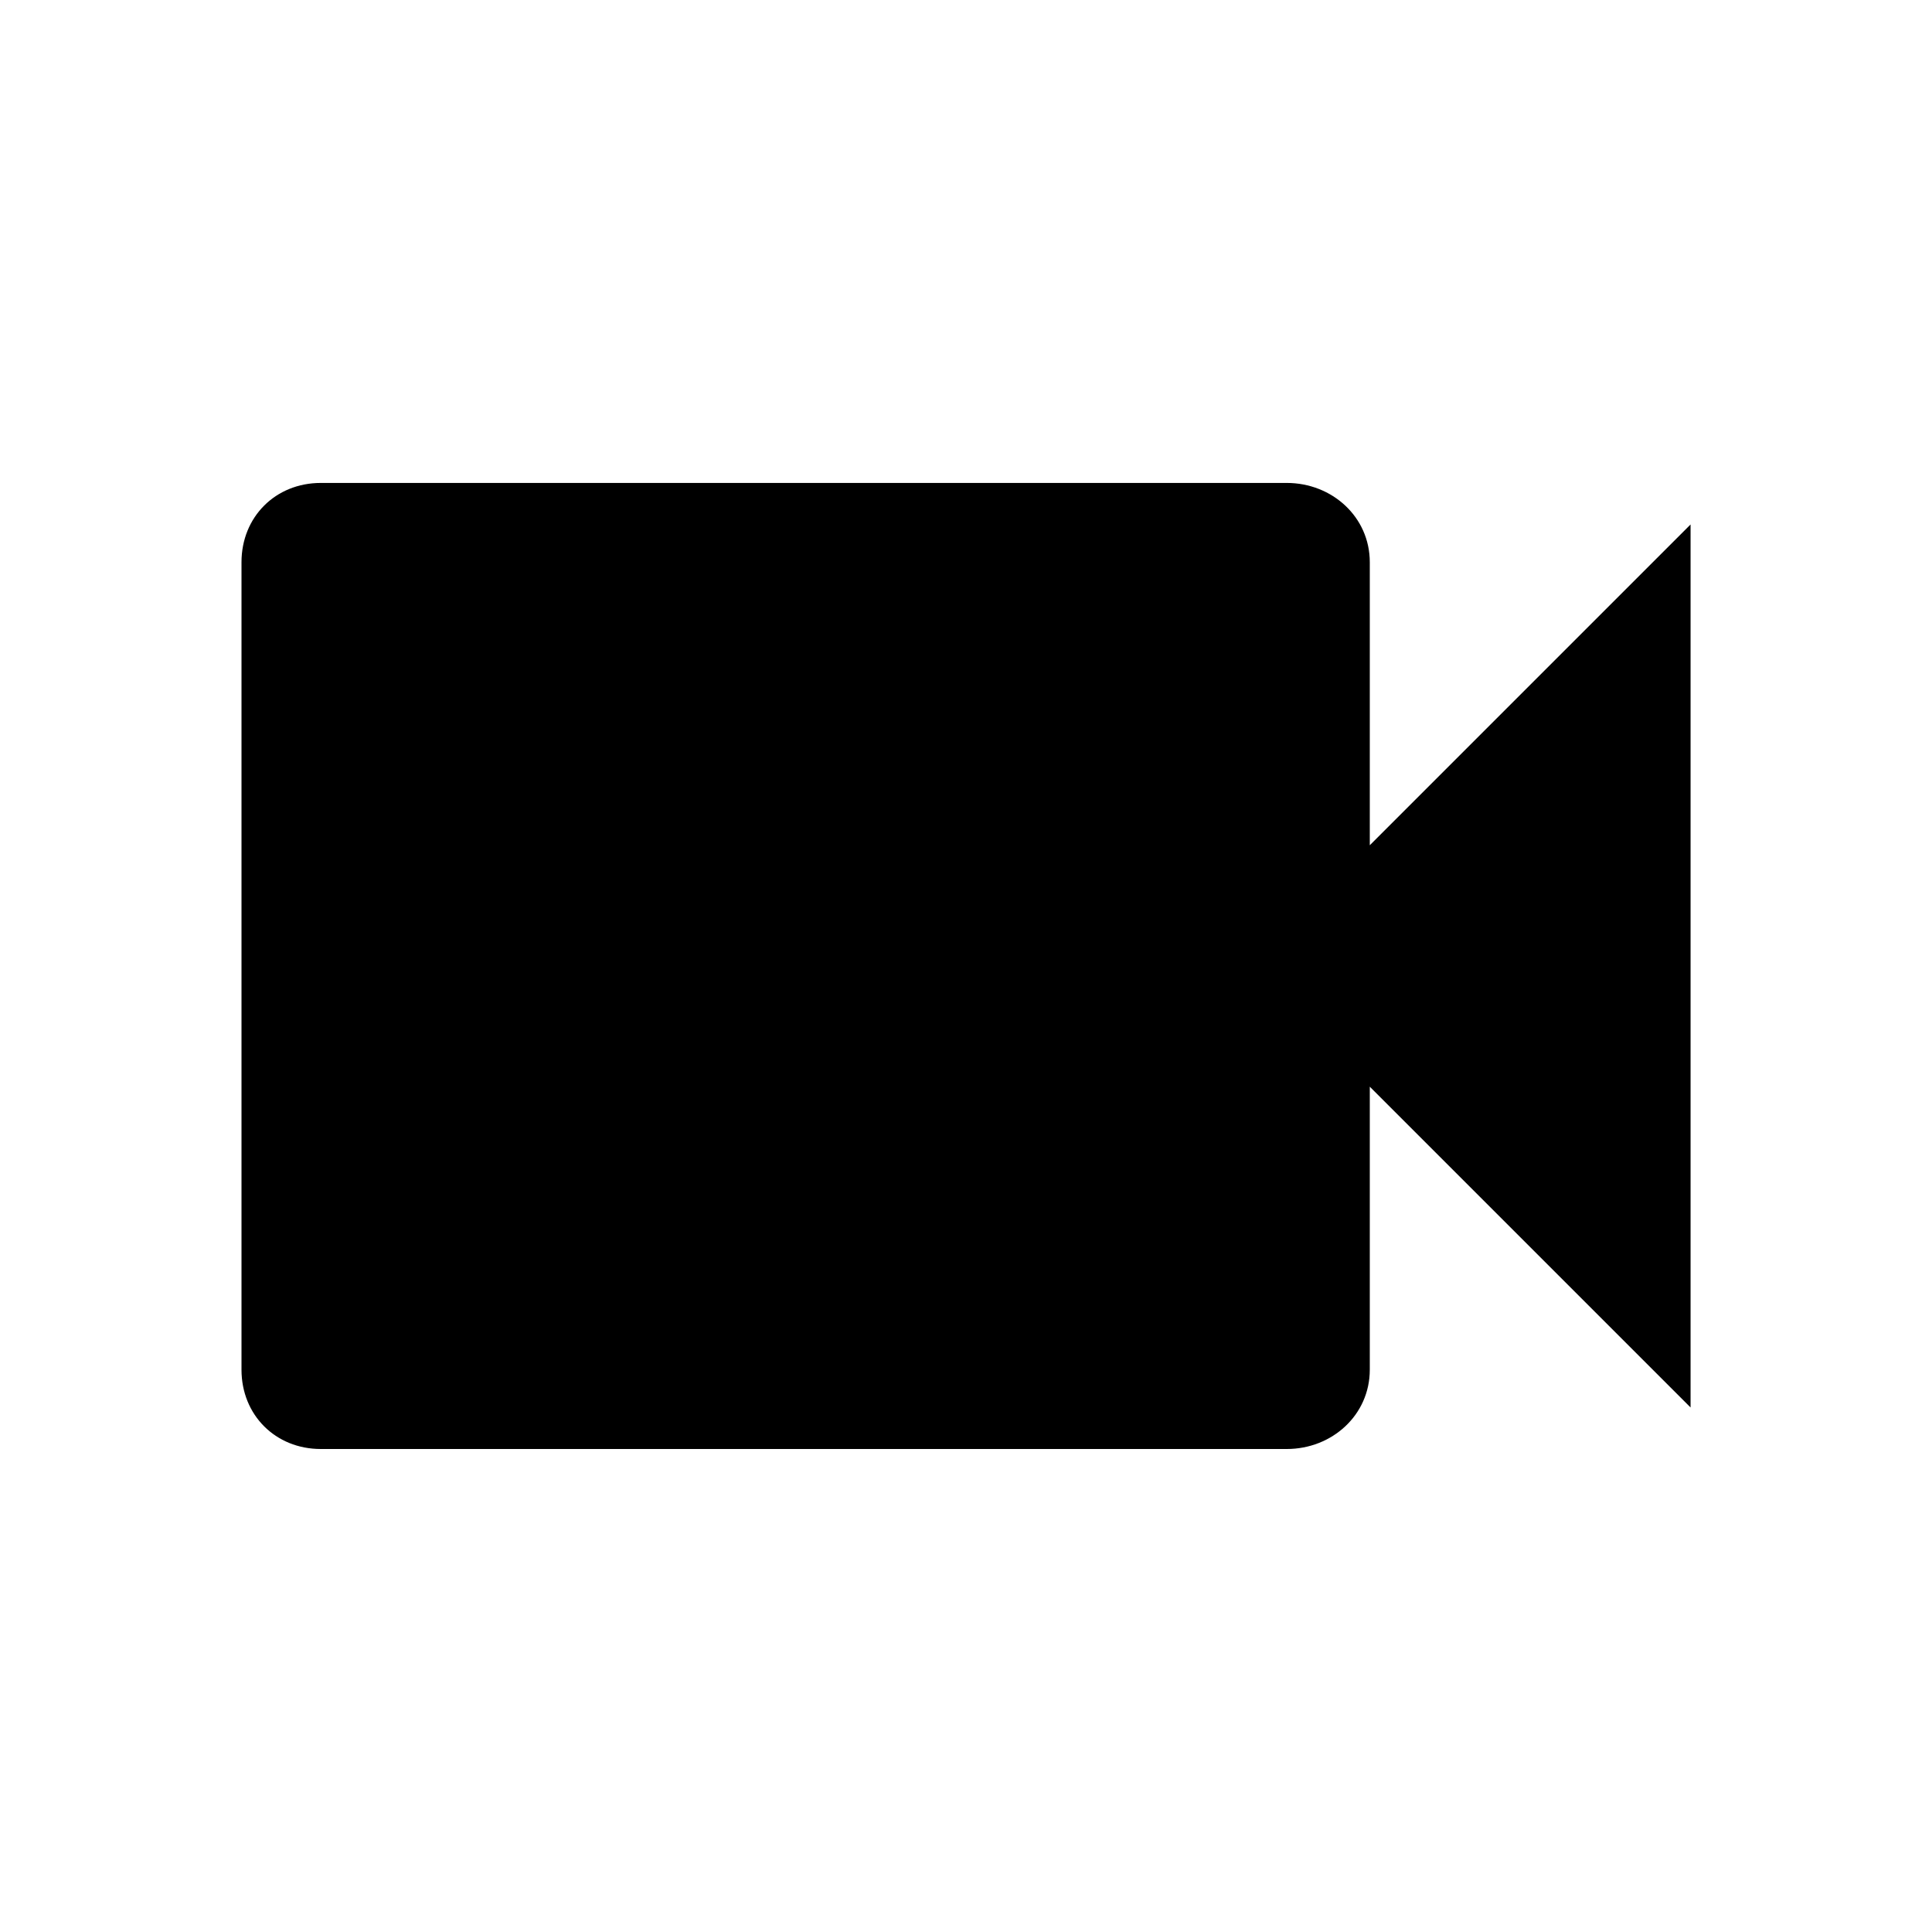
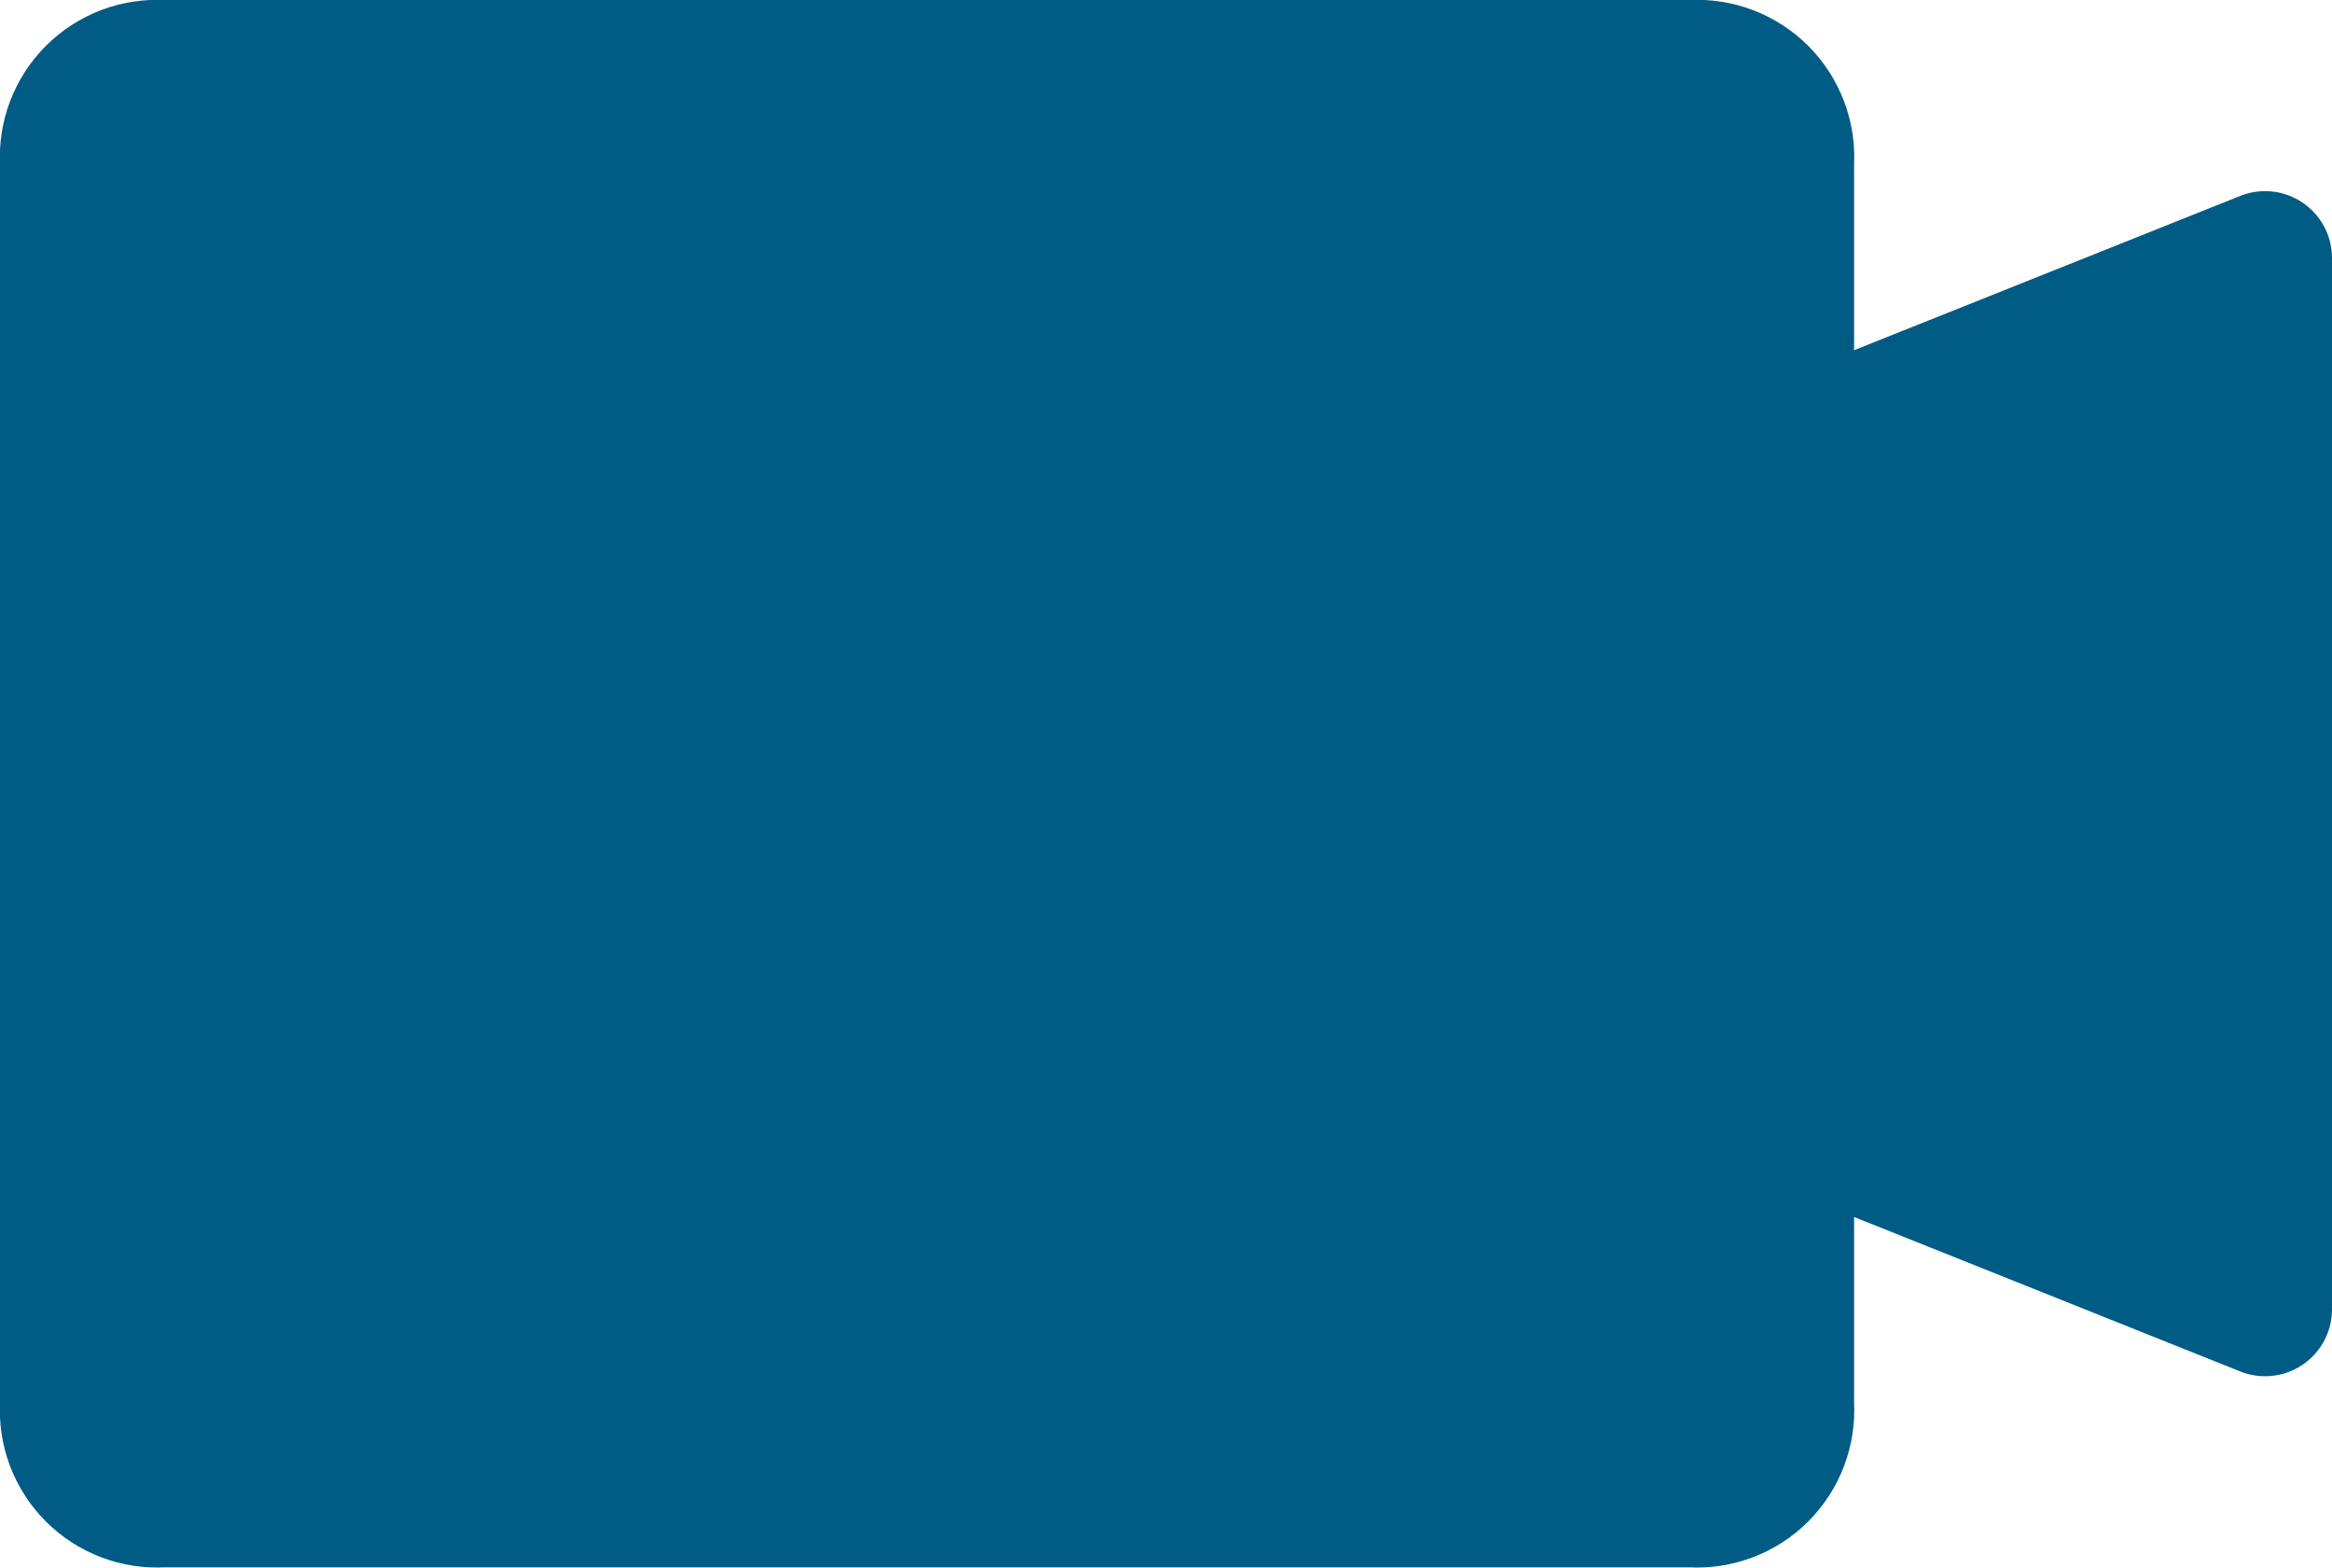
- <svg xmlns="http://www.w3.org/2000/svg" version="1.1" width="32" height="32" viewBox="0 0 32 32">
-   <path d="M22.688 14l5.313-5.313v14.625l-5.313-5.313v4.688c0 0.75-0.625 1.313-1.375 1.313h-16c-0.75 0-1.313-0.563-1.313-1.313v-13.375c0-0.75 0.563-1.313 1.313-1.313h16c0.75 0 1.375 0.563 1.375 1.313v4.688z" />
+ <svg xmlns="http://www.w3.org/2000/svg" width="34.846" height="23.421" viewBox="0 0 34.846 23.421">
+   <defs>
+     <style>.a{fill:#005c85;stroke:#005c85;stroke-linecap:round;stroke-linejoin:round;stroke-miterlimit:10;stroke-width:2px;}</style>
+   </defs>
+   <g transform="translate(0.925 -2.272)">
+     <path class="a" d="M24.277,21.421H1.428A1.349,1.349,0,0,1,0,19.993V1.428A1.349,1.349,0,0,1,1.428,0H24.277a1.349,1.349,0,0,1,1.428,1.428V19.993A1.349,1.349,0,0,1,24.277,21.421Z" transform="translate(0.075 3.272)" />
+     <path class="a" d="M7.14,15.709,0,12.853v-10L7.14,0Z" transform="translate(25.781 6.128)" />
+   </g>
</svg>
